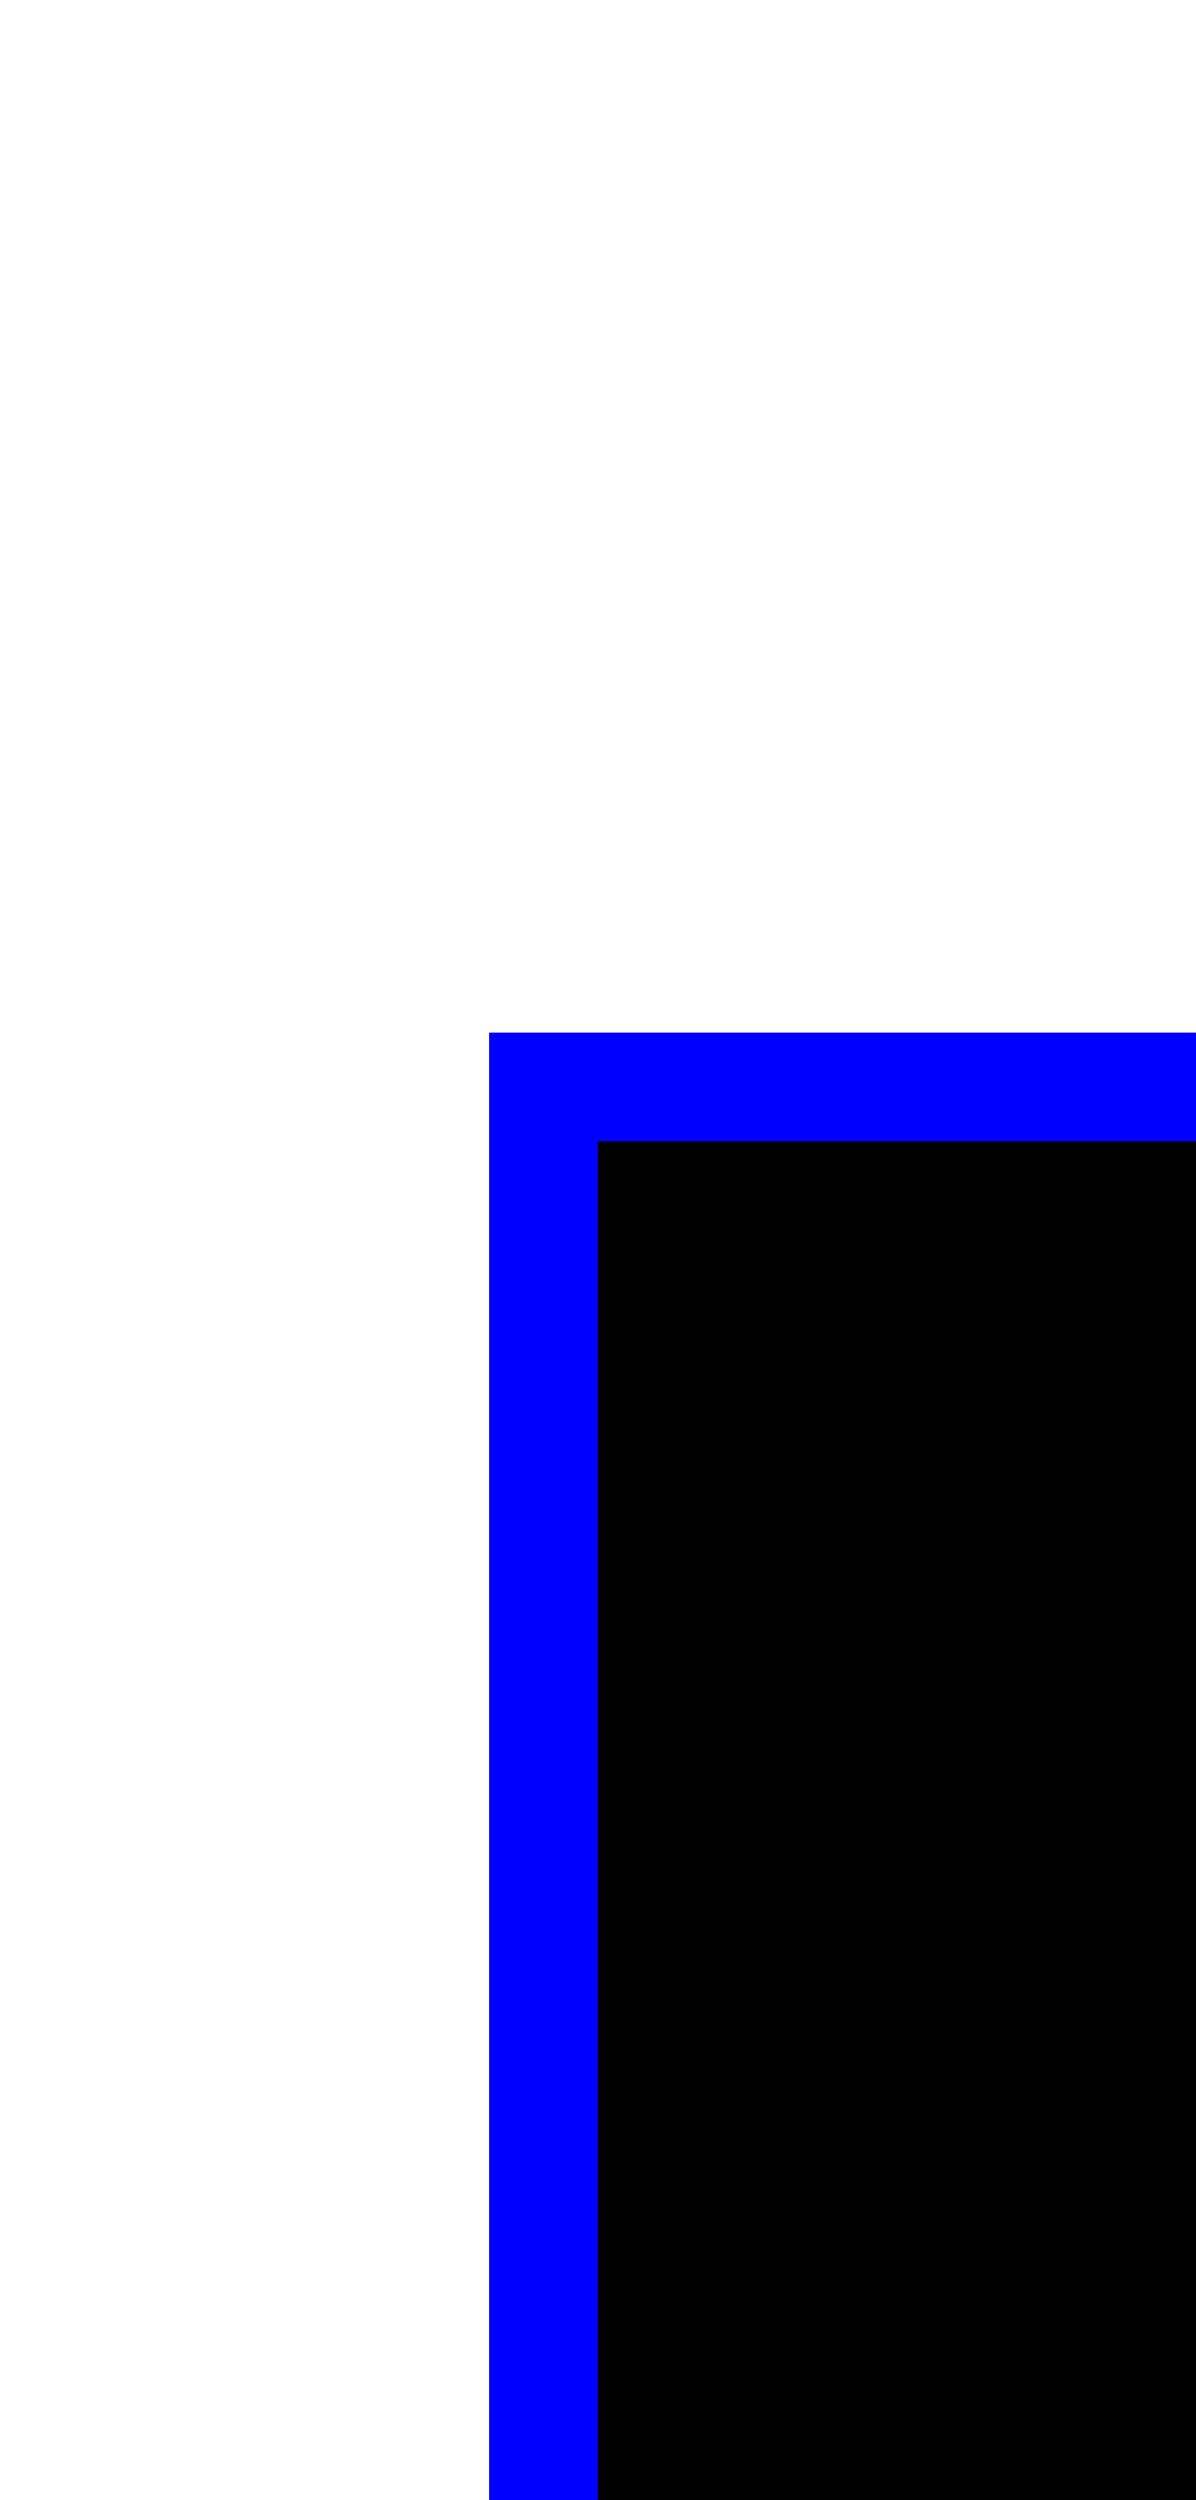
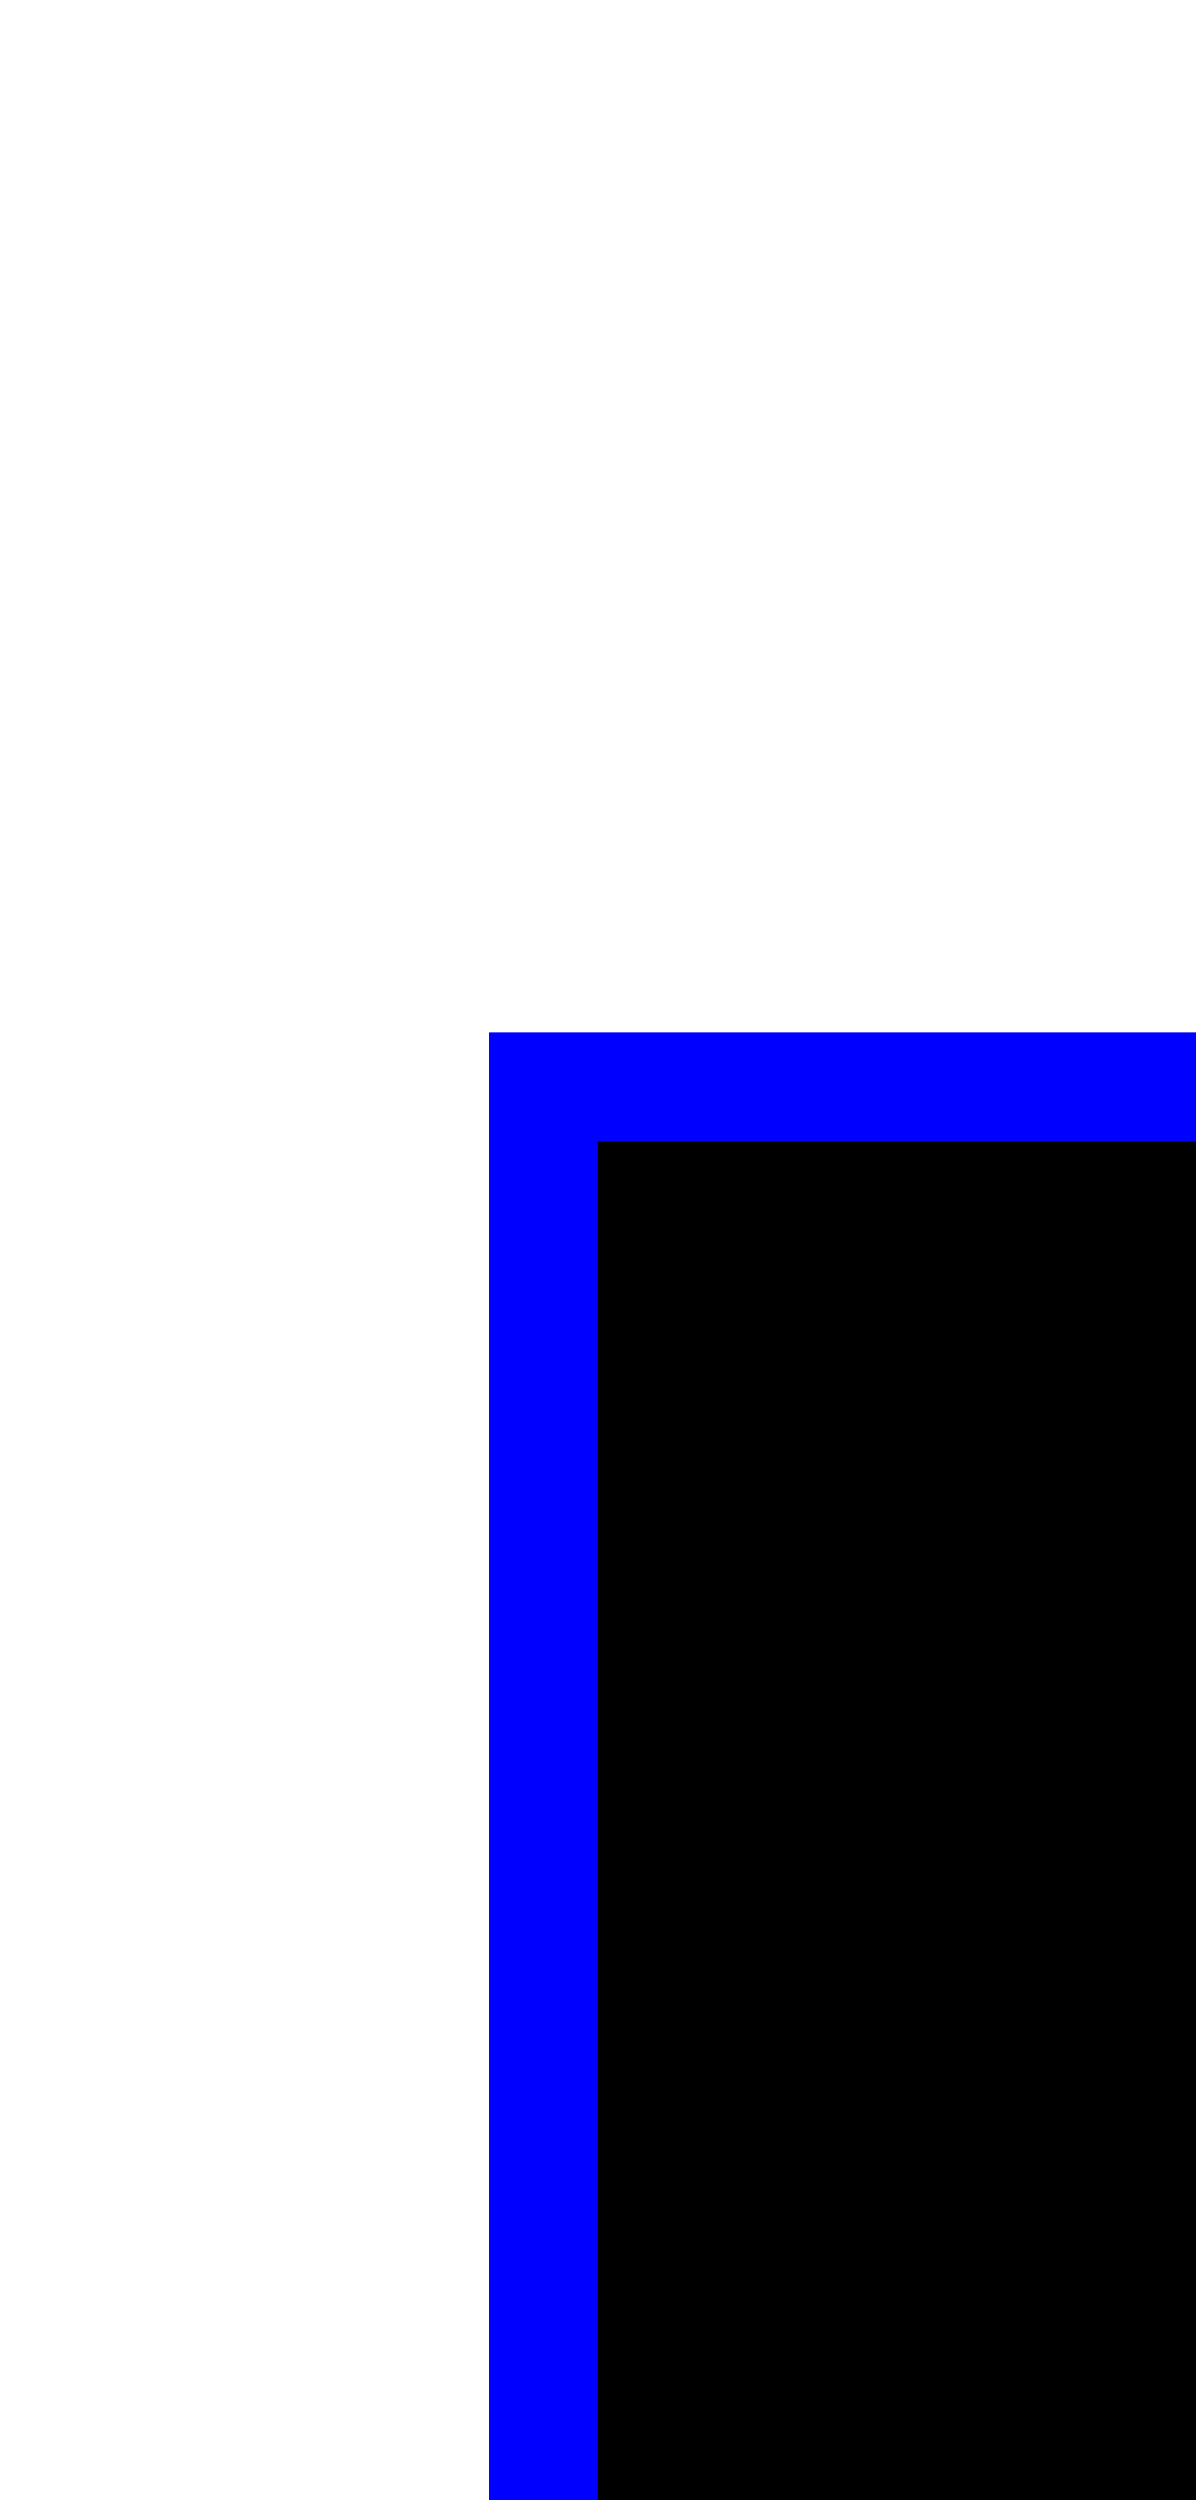
<svg xmlns="http://www.w3.org/2000/svg" baseProfile="full" height="100%" version="1.1" width="100%">
  <defs />
  <rect class="vulnerable" height="22" stroke="rgb(0%,0%,100%)" width="10" x="5" y="10" />
+   <rect class="hit" height="22" stroke="rgb(0%,0%,100%)" width="10" x="5" y="10" />
</svg>
